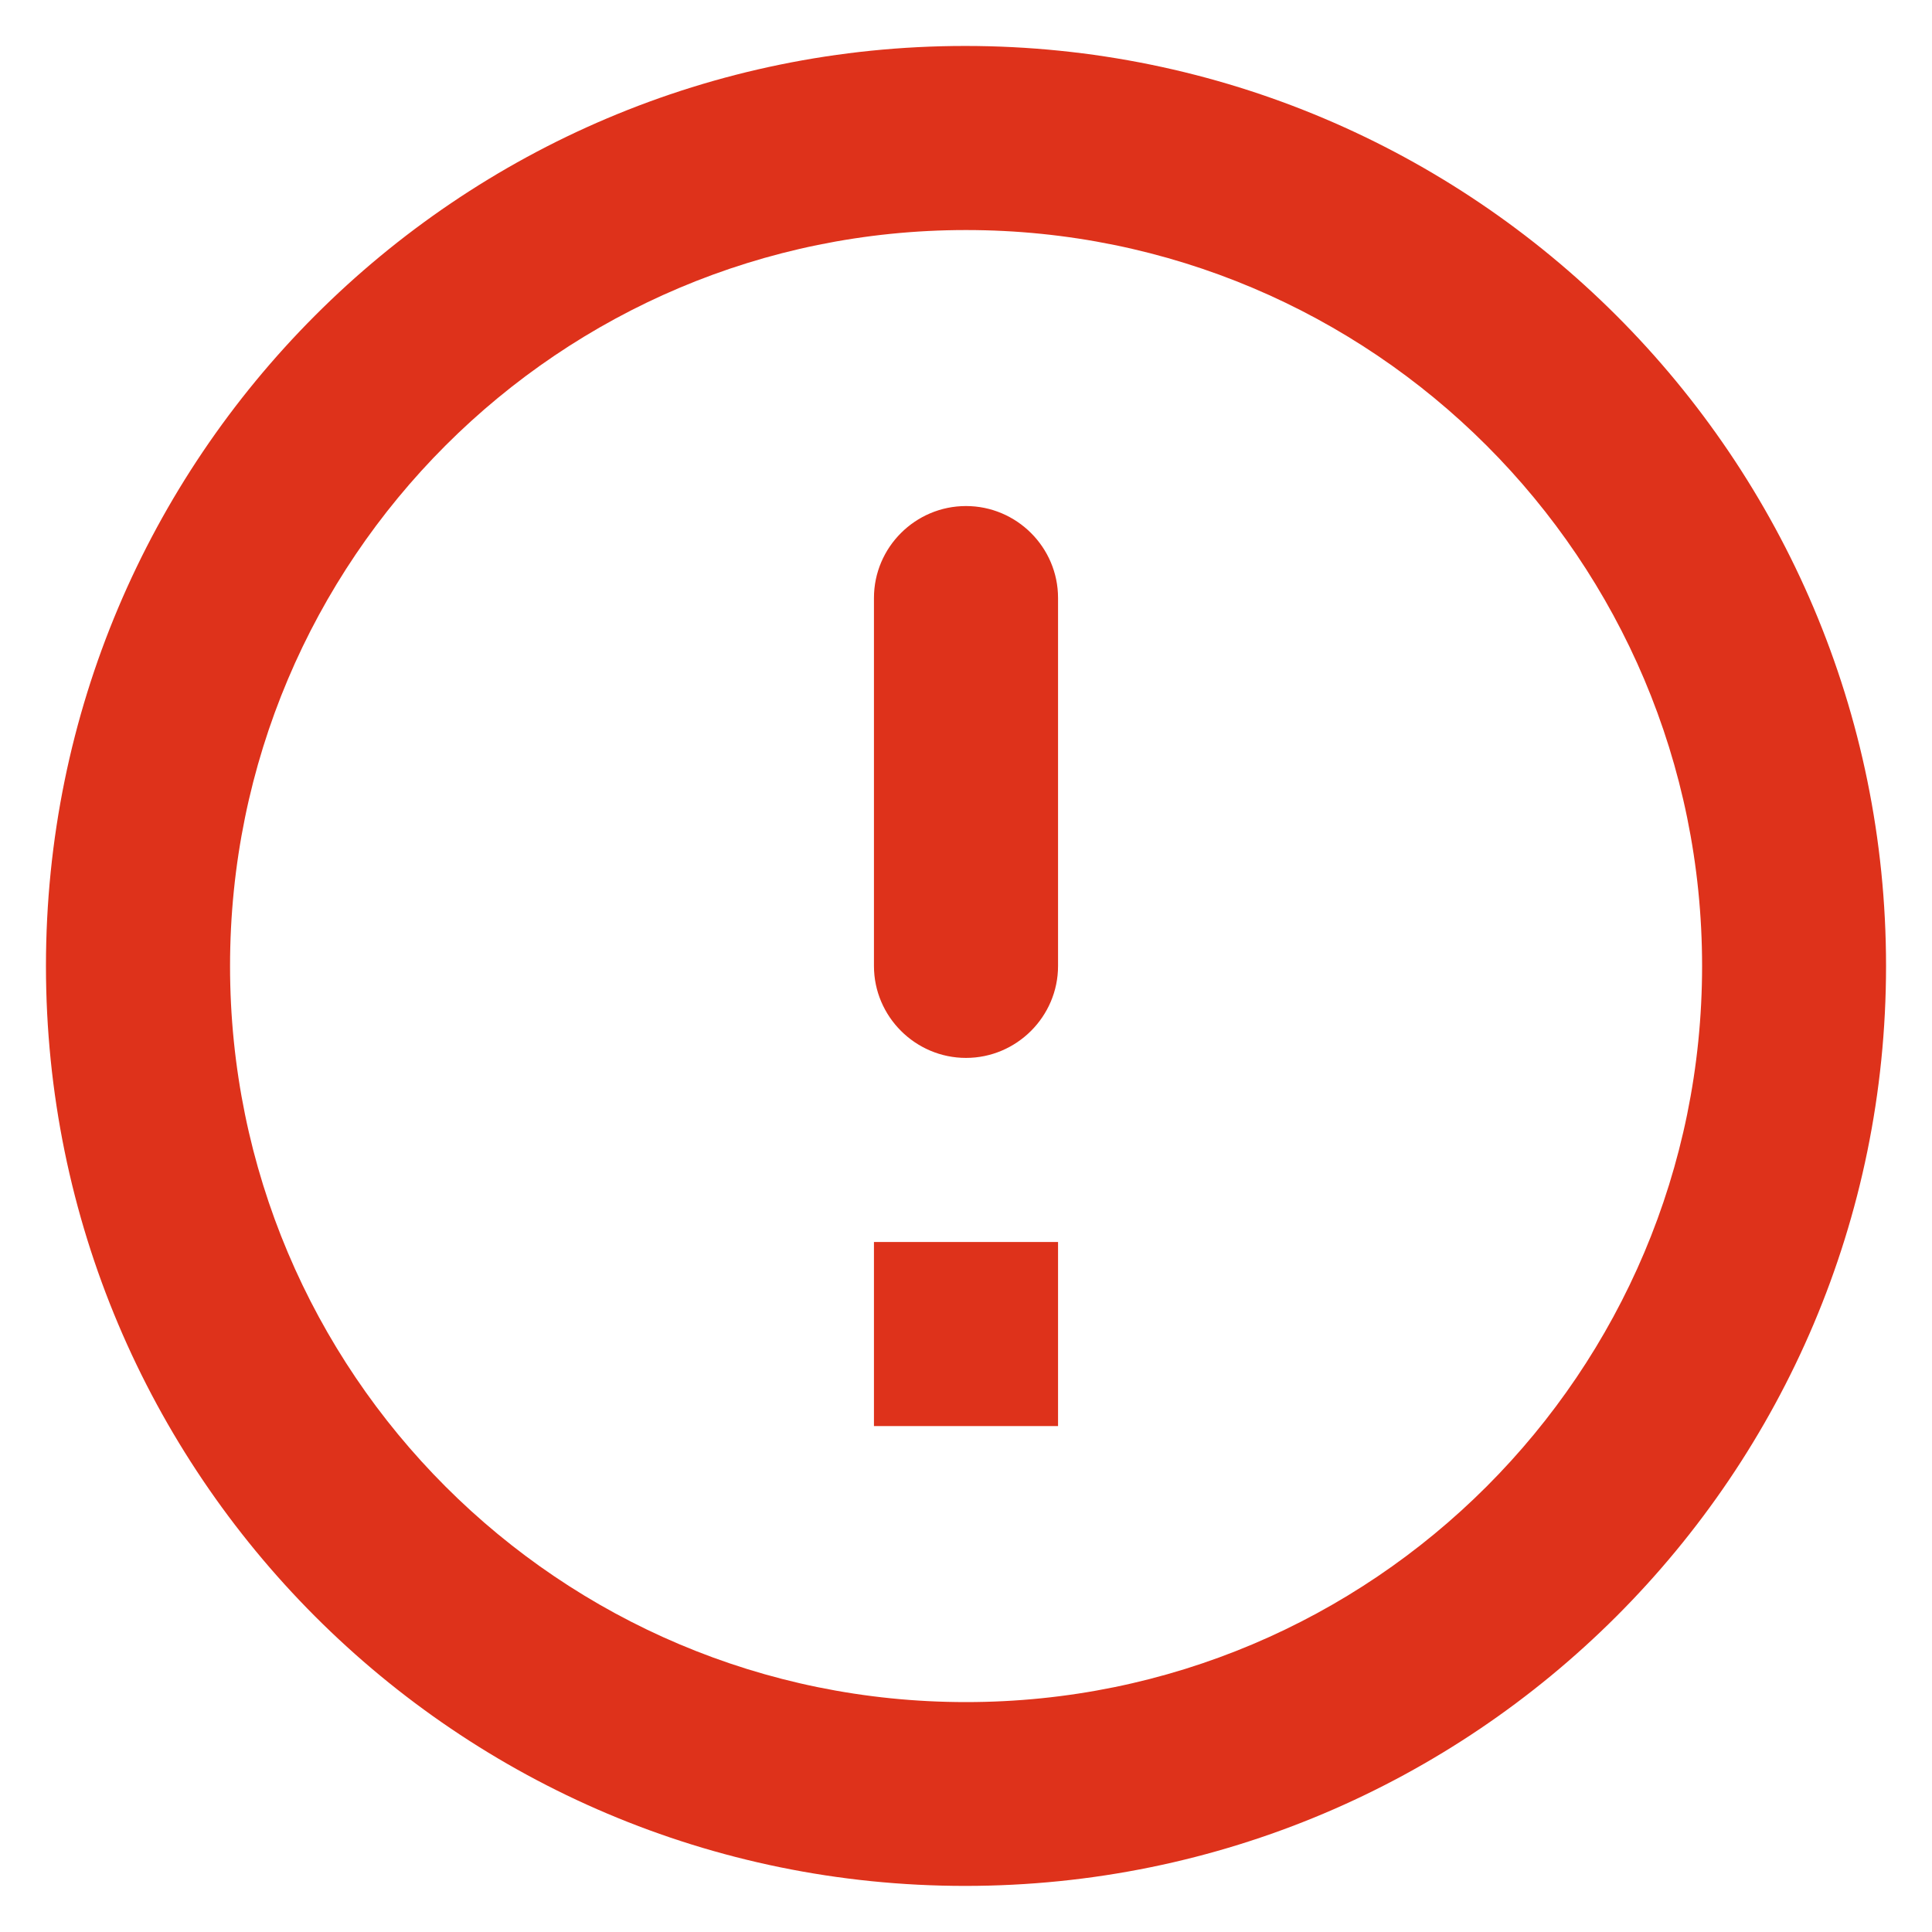
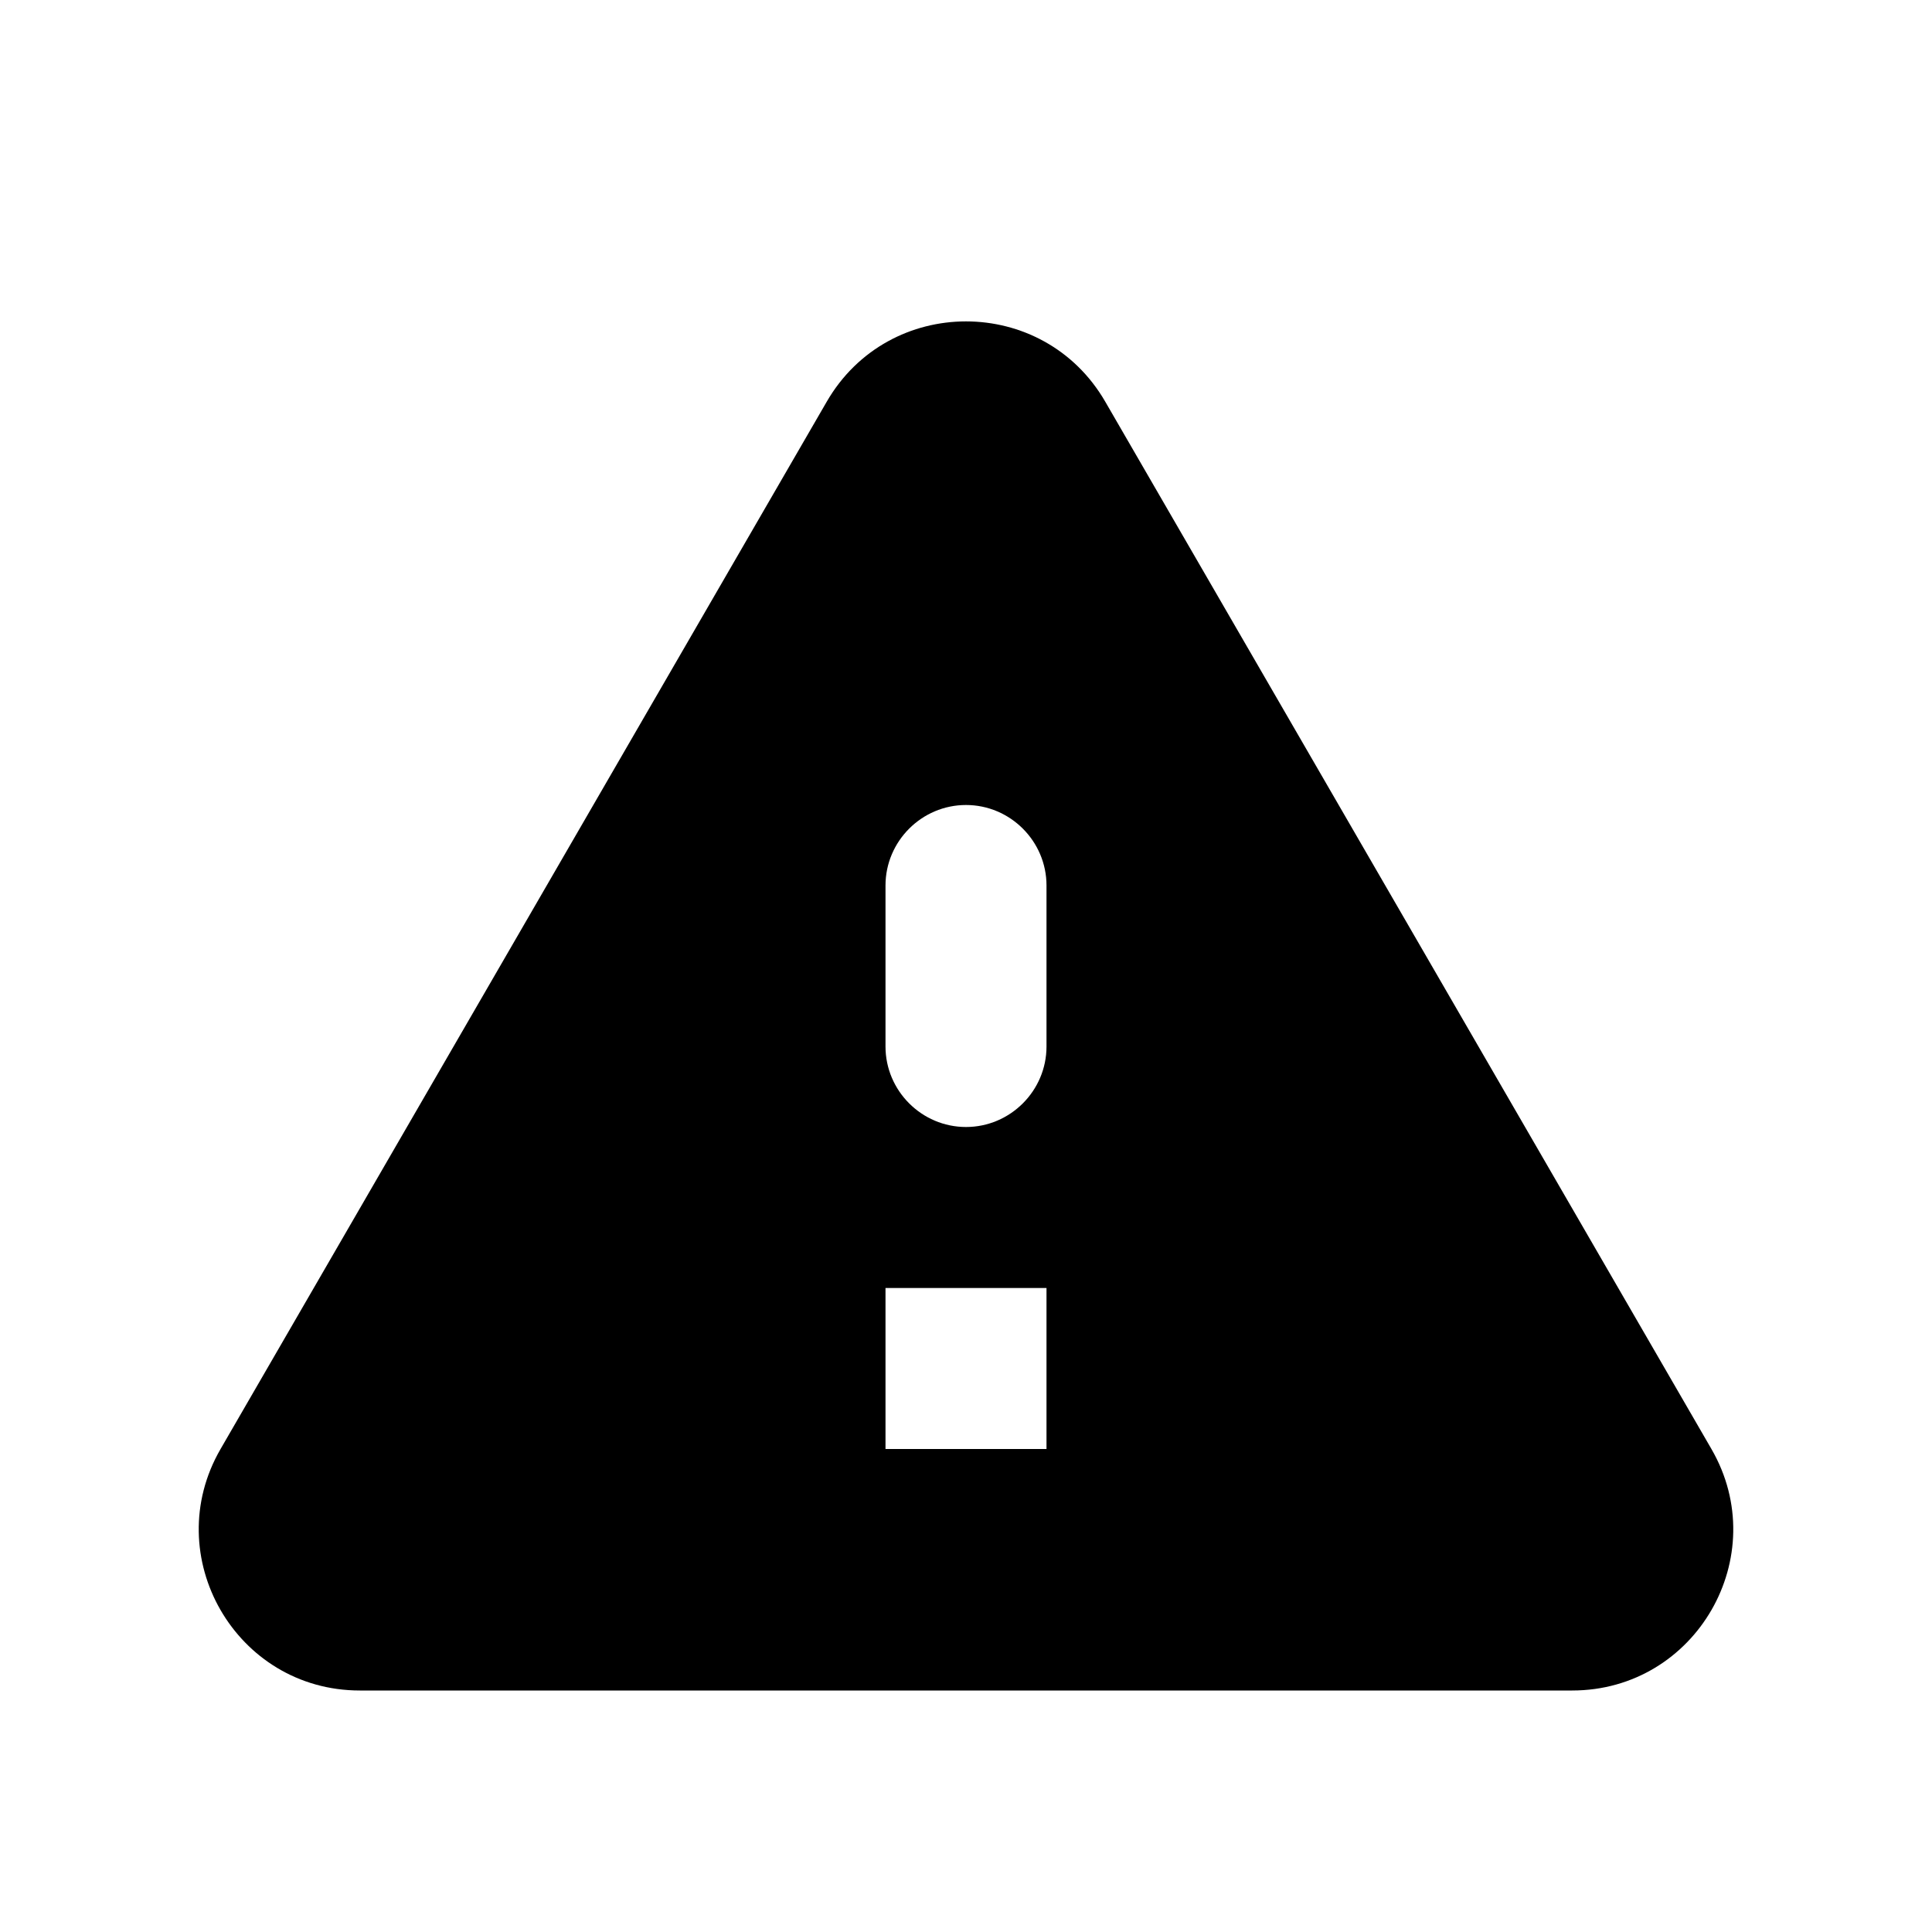
- <svg xmlns="http://www.w3.org/2000/svg" width="16" height="16" viewBox="0 0 14 14" fill="none">
-   <path d="M7 3.667C7.367 3.667 7.667 3.966 7.667 4.333V7C7.667 7.366 7.367 7.666 7 7.666C6.633 7.666 6.333 7.366 6.333 7V4.333C6.333 3.966 6.633 3.667 7 3.667ZM6.994 0.333C3.313 0.333 0.333 3.32 0.333 7C0.333 10.68 3.313 13.666 6.994 13.666C10.68 13.666 13.667 10.68 13.667 7C13.667 3.32 10.681 0.333 6.994 0.333ZM7 12.334C4.053 12.334 1.667 9.947 1.667 7C1.667 4.053 4.053 1.667 7 1.667C9.947 1.667 12.334 4.053 12.334 7C12.334 9.947 9.947 12.334 7 12.334ZM7.667 10.334H6.333V9H7.667V10.334Z" fill="#DE321B" />
+ <svg xmlns="http://www.w3.org/2000/svg" width="24" height="24" viewBox="0 0 24 24" fill="none">
+   <path d="M4.47 21H19.53C21.07 21 22.03 19.33 21.26 18L13.73 4.99C12.96 3.66 11.04 3.66 10.27 4.99L2.74 18C1.97 19.33 2.93 21 4.47 21ZM12 14C11.45 14 11 13.55 11 13V11C11 10.45 11.45 10 12 10C12.55 10 13 10.45 13 11V13C13 13.55 12.55 14 12 14ZM13 18H11V16H13V18Z" fill="black" />
</svg>
